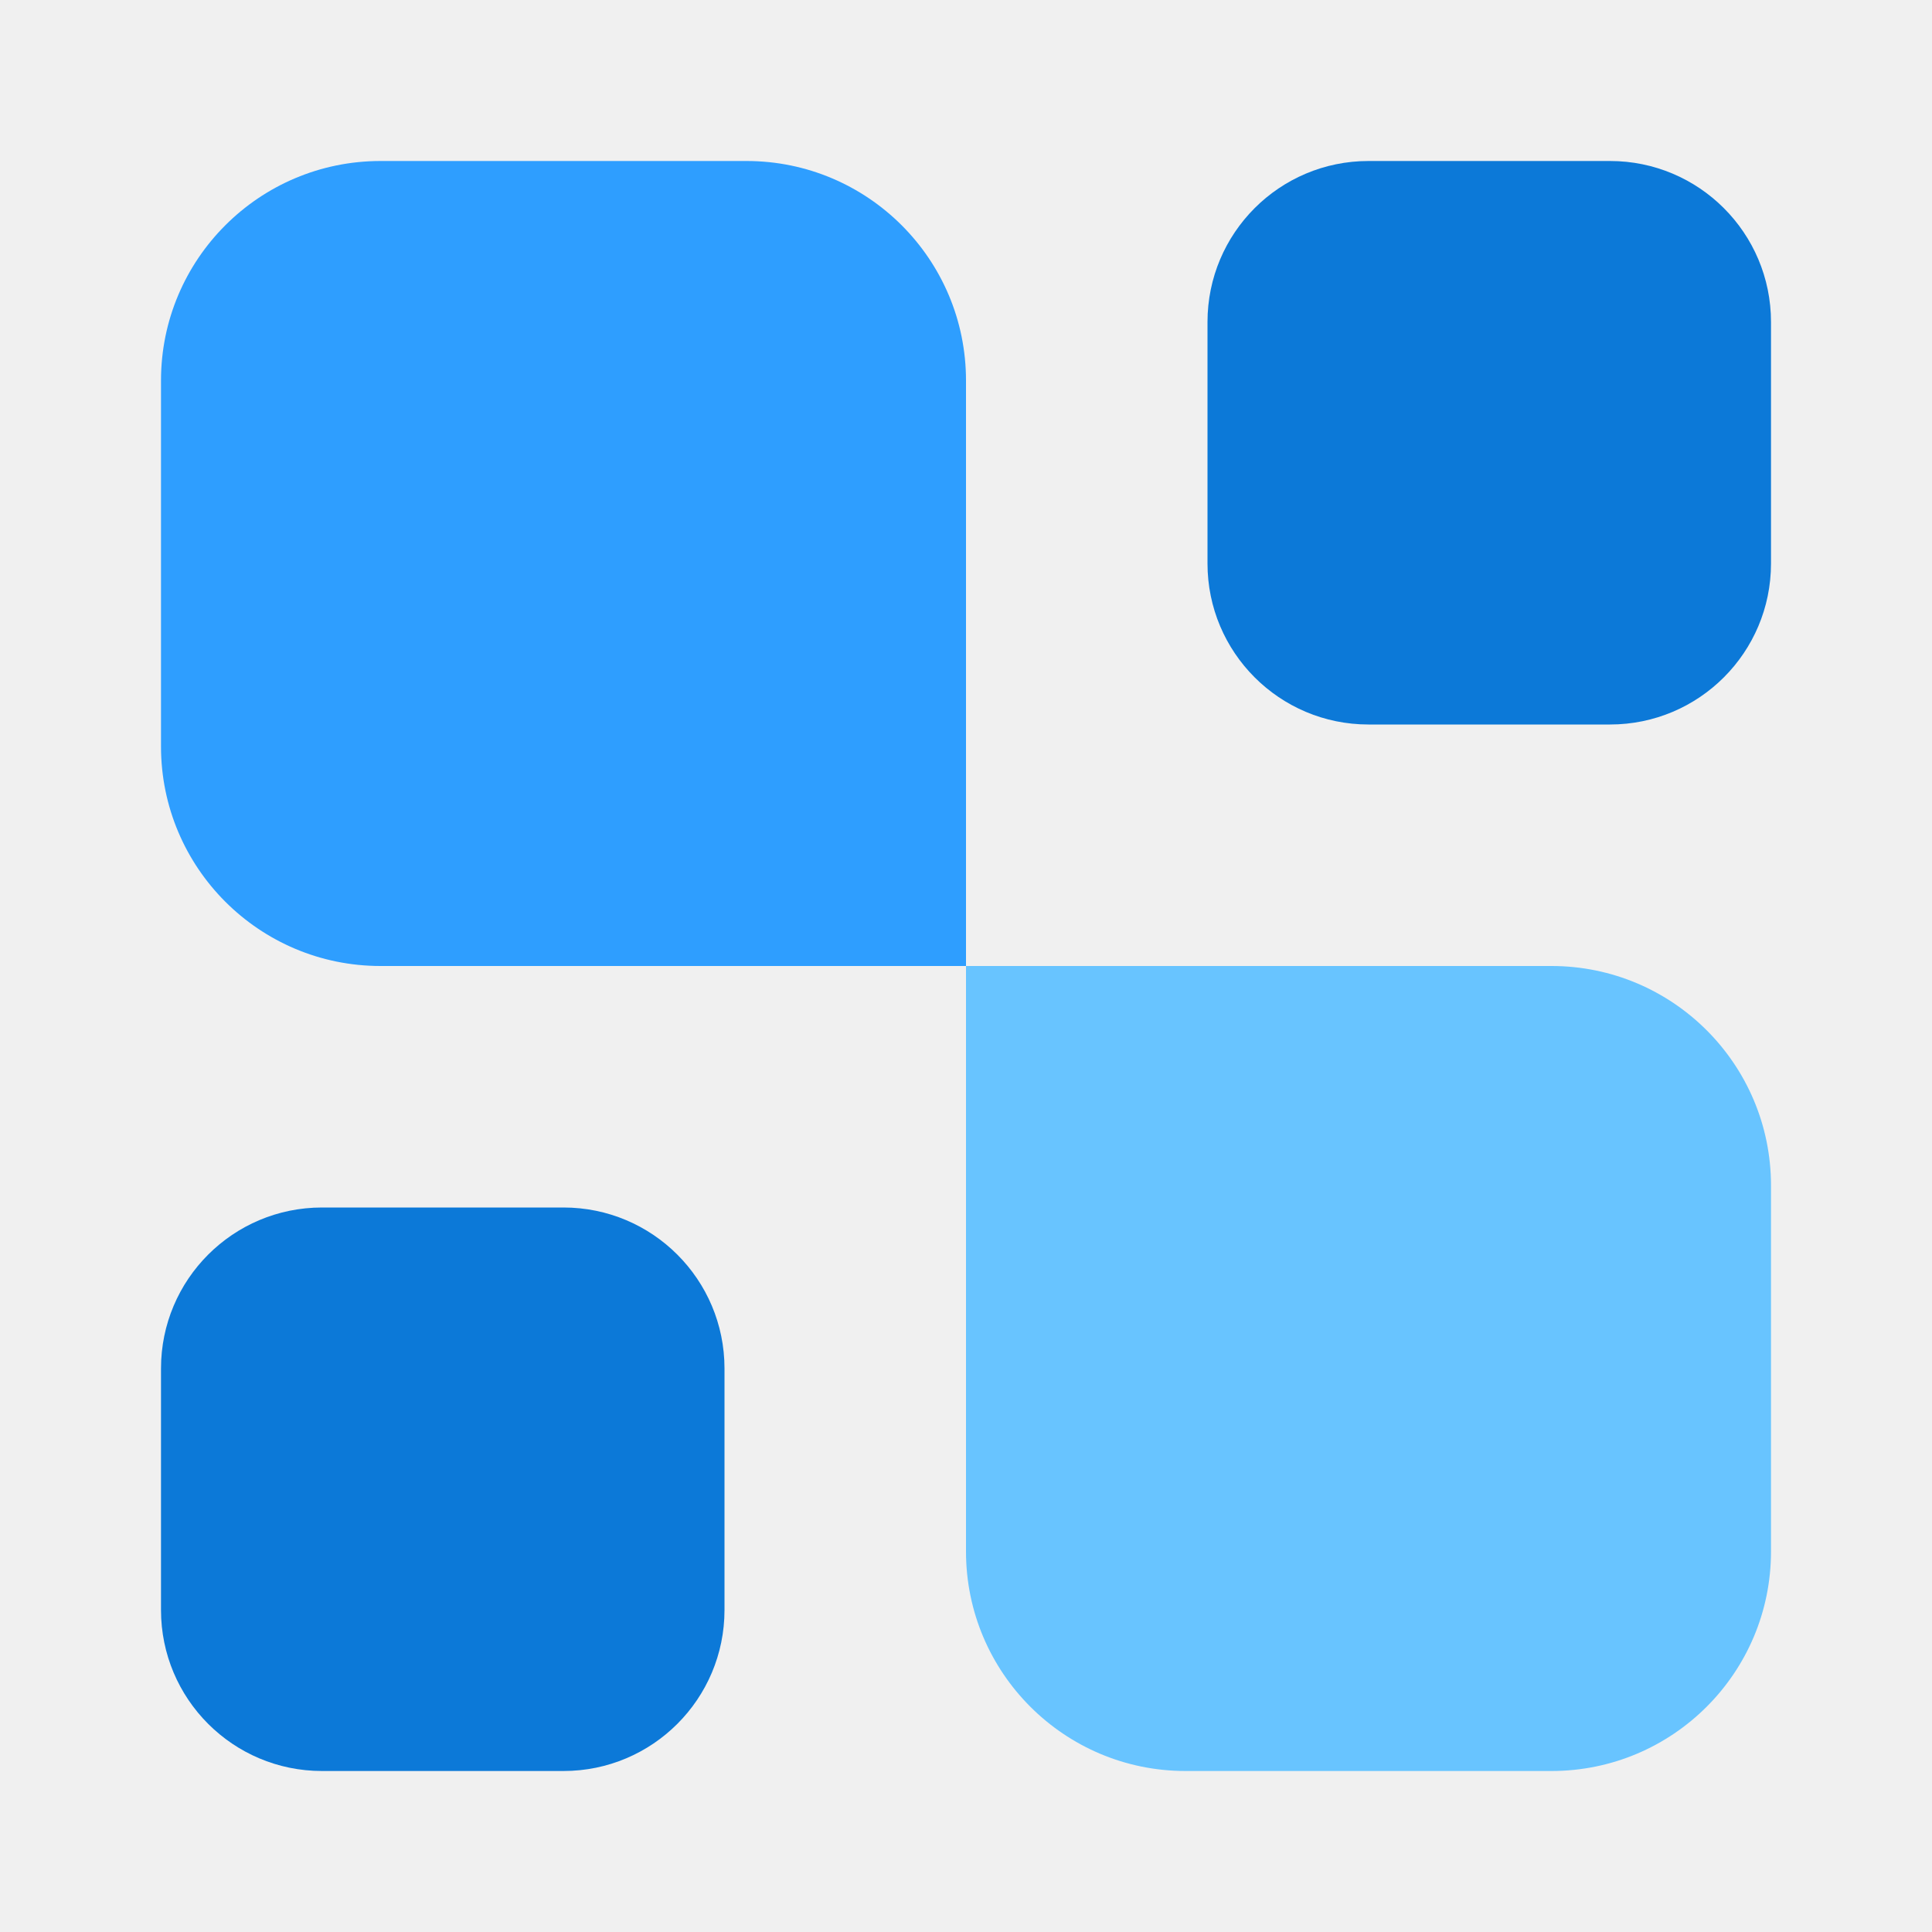
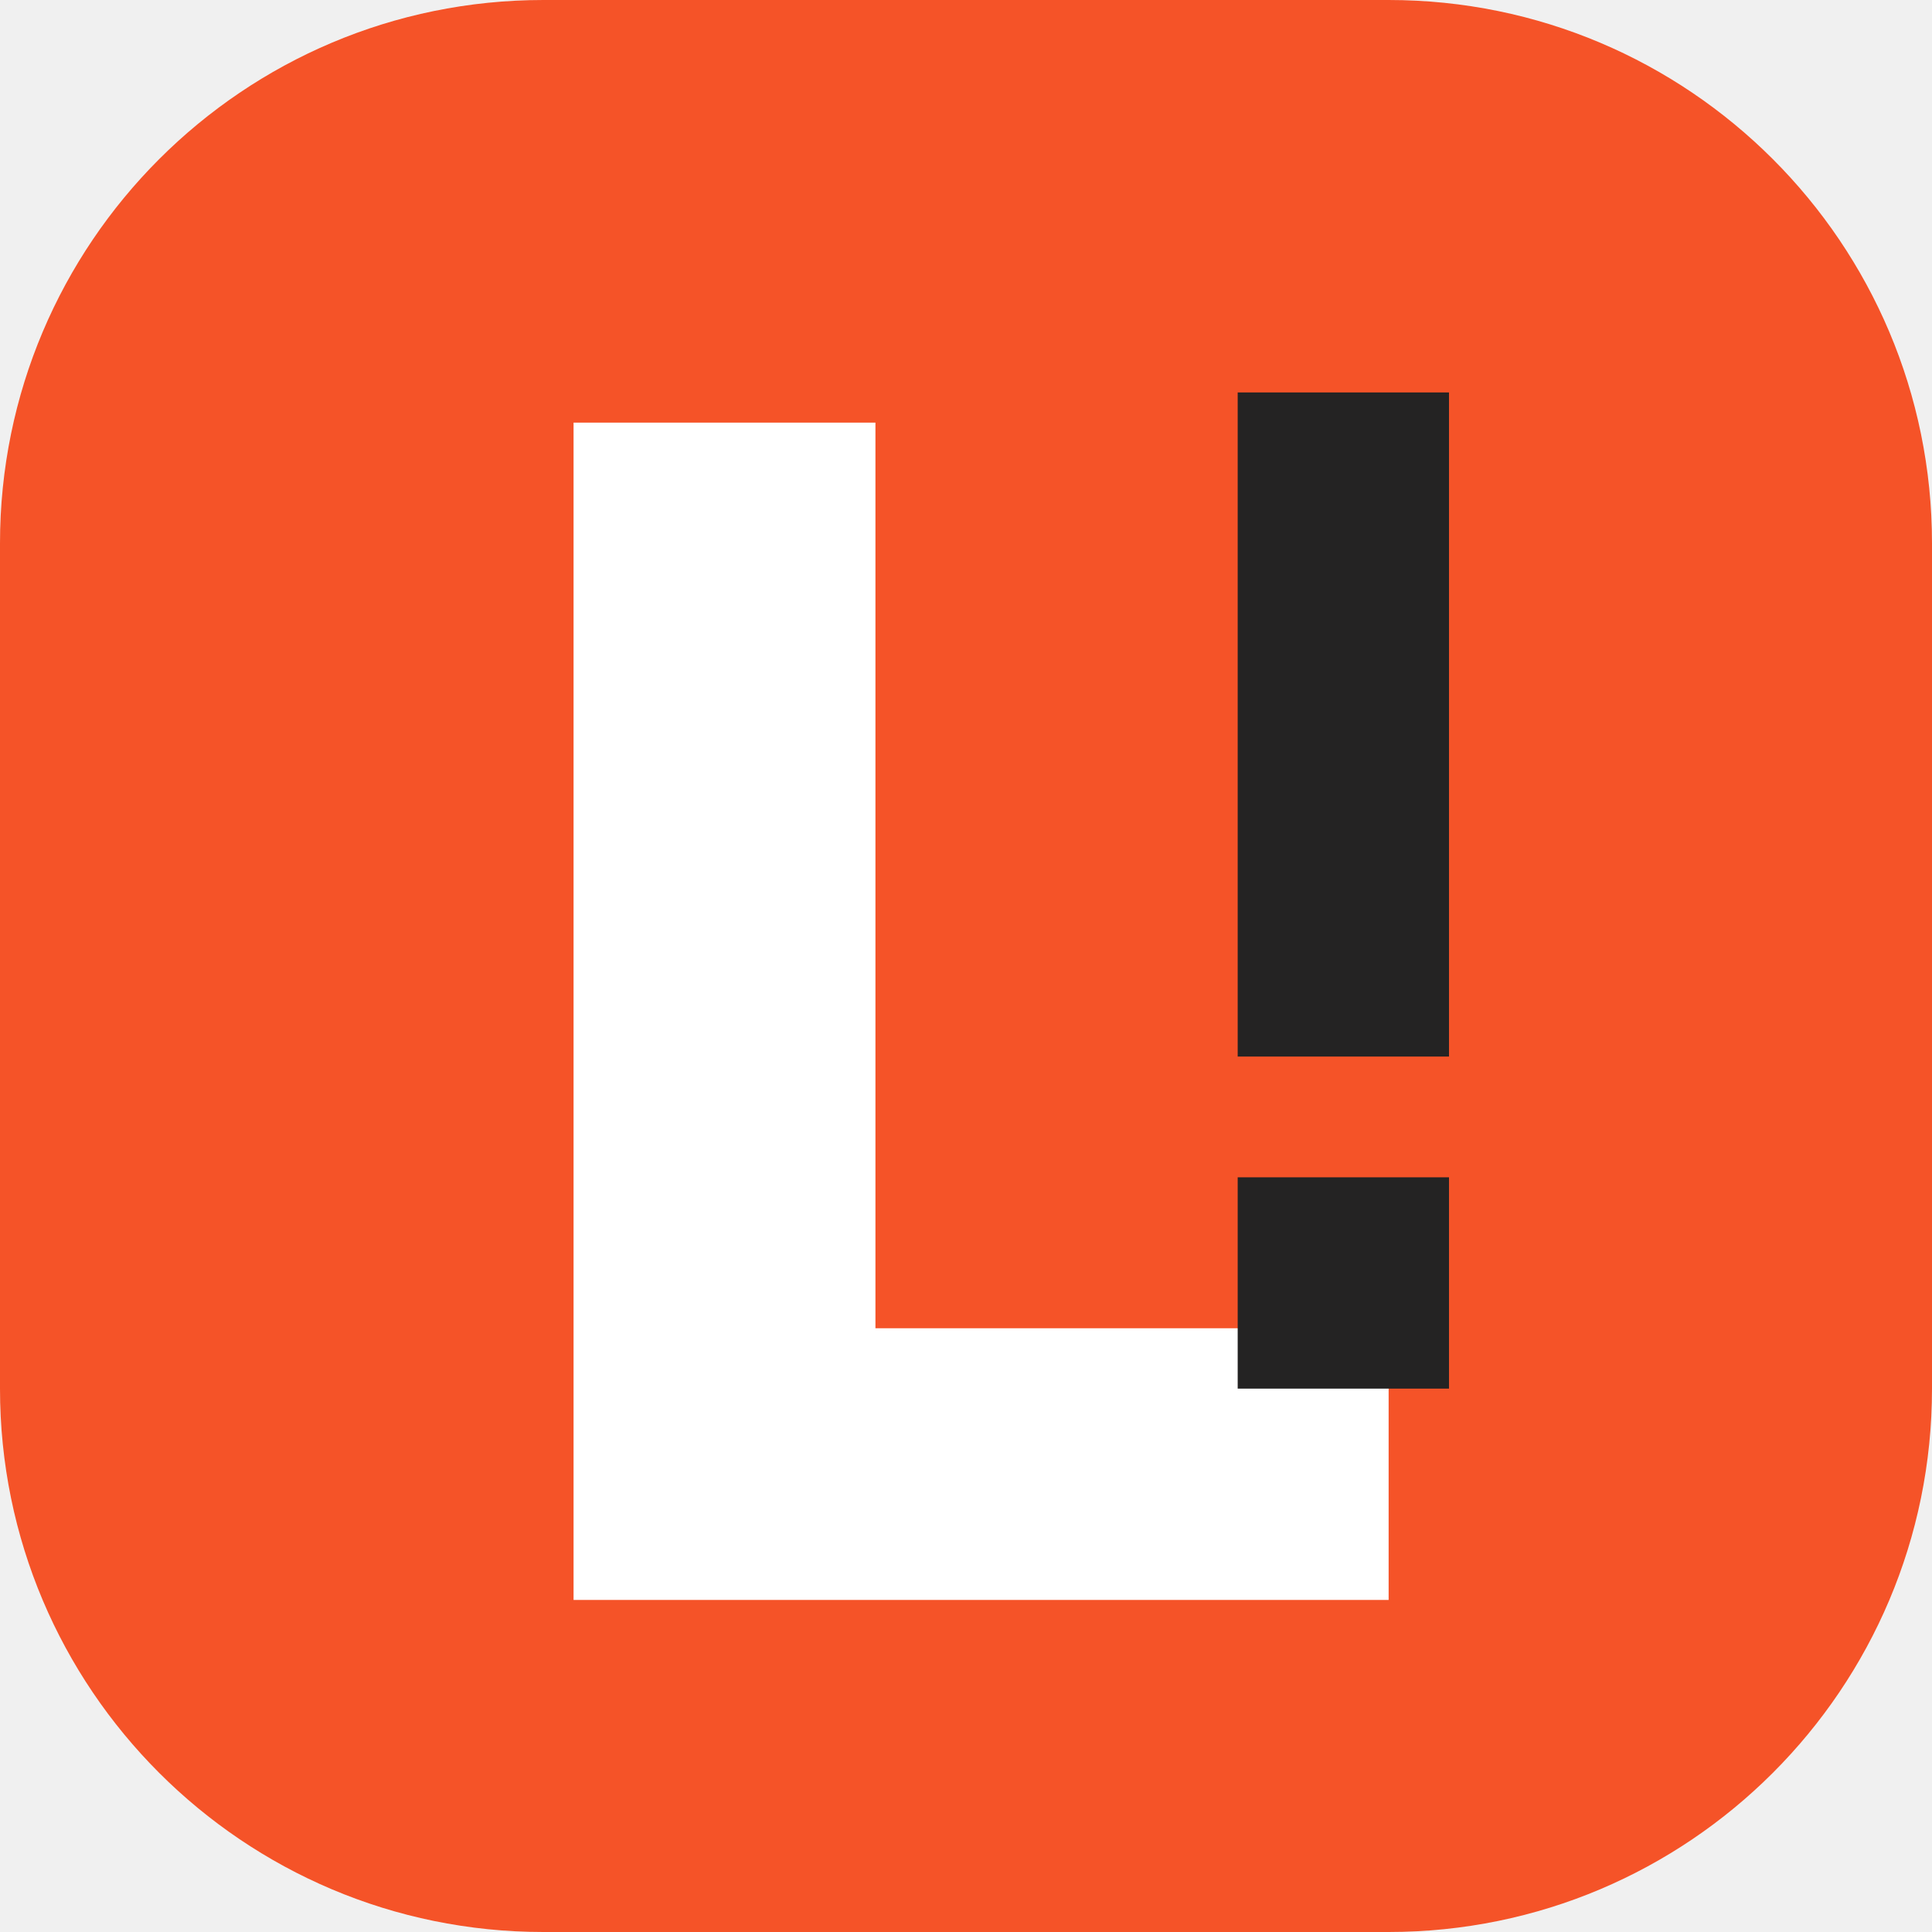
- <svg xmlns="http://www.w3.org/2000/svg" width="24" height="24" viewBox="0 0 24 24" fill="none">
-   <path d="M22 19.273C22 20.779 20.779 22 19.273 22H14.727C13.221 22 12 20.779 12 19.273V12H19.273C20.779 12 22 13.221 22 14.727V19.273Z" fill="#68C4FF" />
-   <path d="M20 2C21.105 2 22 2.895 22 4V7C22 8.105 21.105 9 20 9H17C15.895 9 15 8.105 15 7V4C15 2.895 15.895 2 17 2H20Z" fill="#0C79D8" />
-   <path d="M7 15C8.105 15 9 15.895 9 17V20C9 21.105 8.105 22 7 22H4C2.895 22 2 21.105 2 20V17C2 15.895 2.895 15 4 15H7Z" fill="#0C79D8" />
-   <path d="M12 12H4.727C3.221 12 2 10.779 2 9.273V4.727C2 3.221 3.221 2 4.727 2H9.273C10.779 2 12 3.221 12 4.727V12Z" fill="#2E9EFF" />
+ <svg xmlns="http://www.w3.org/2000/svg" viewBox="0 0 64 64">
+   <rect width="64" height="64" rx="18" fill="#f55328" />
+   <path d="M19 14h10v30h17v9H19z" fill="white" />
+   <path d="M41 13h7v22h-7zm0 26h7v7h-7z" fill="#242323" />
</svg>
